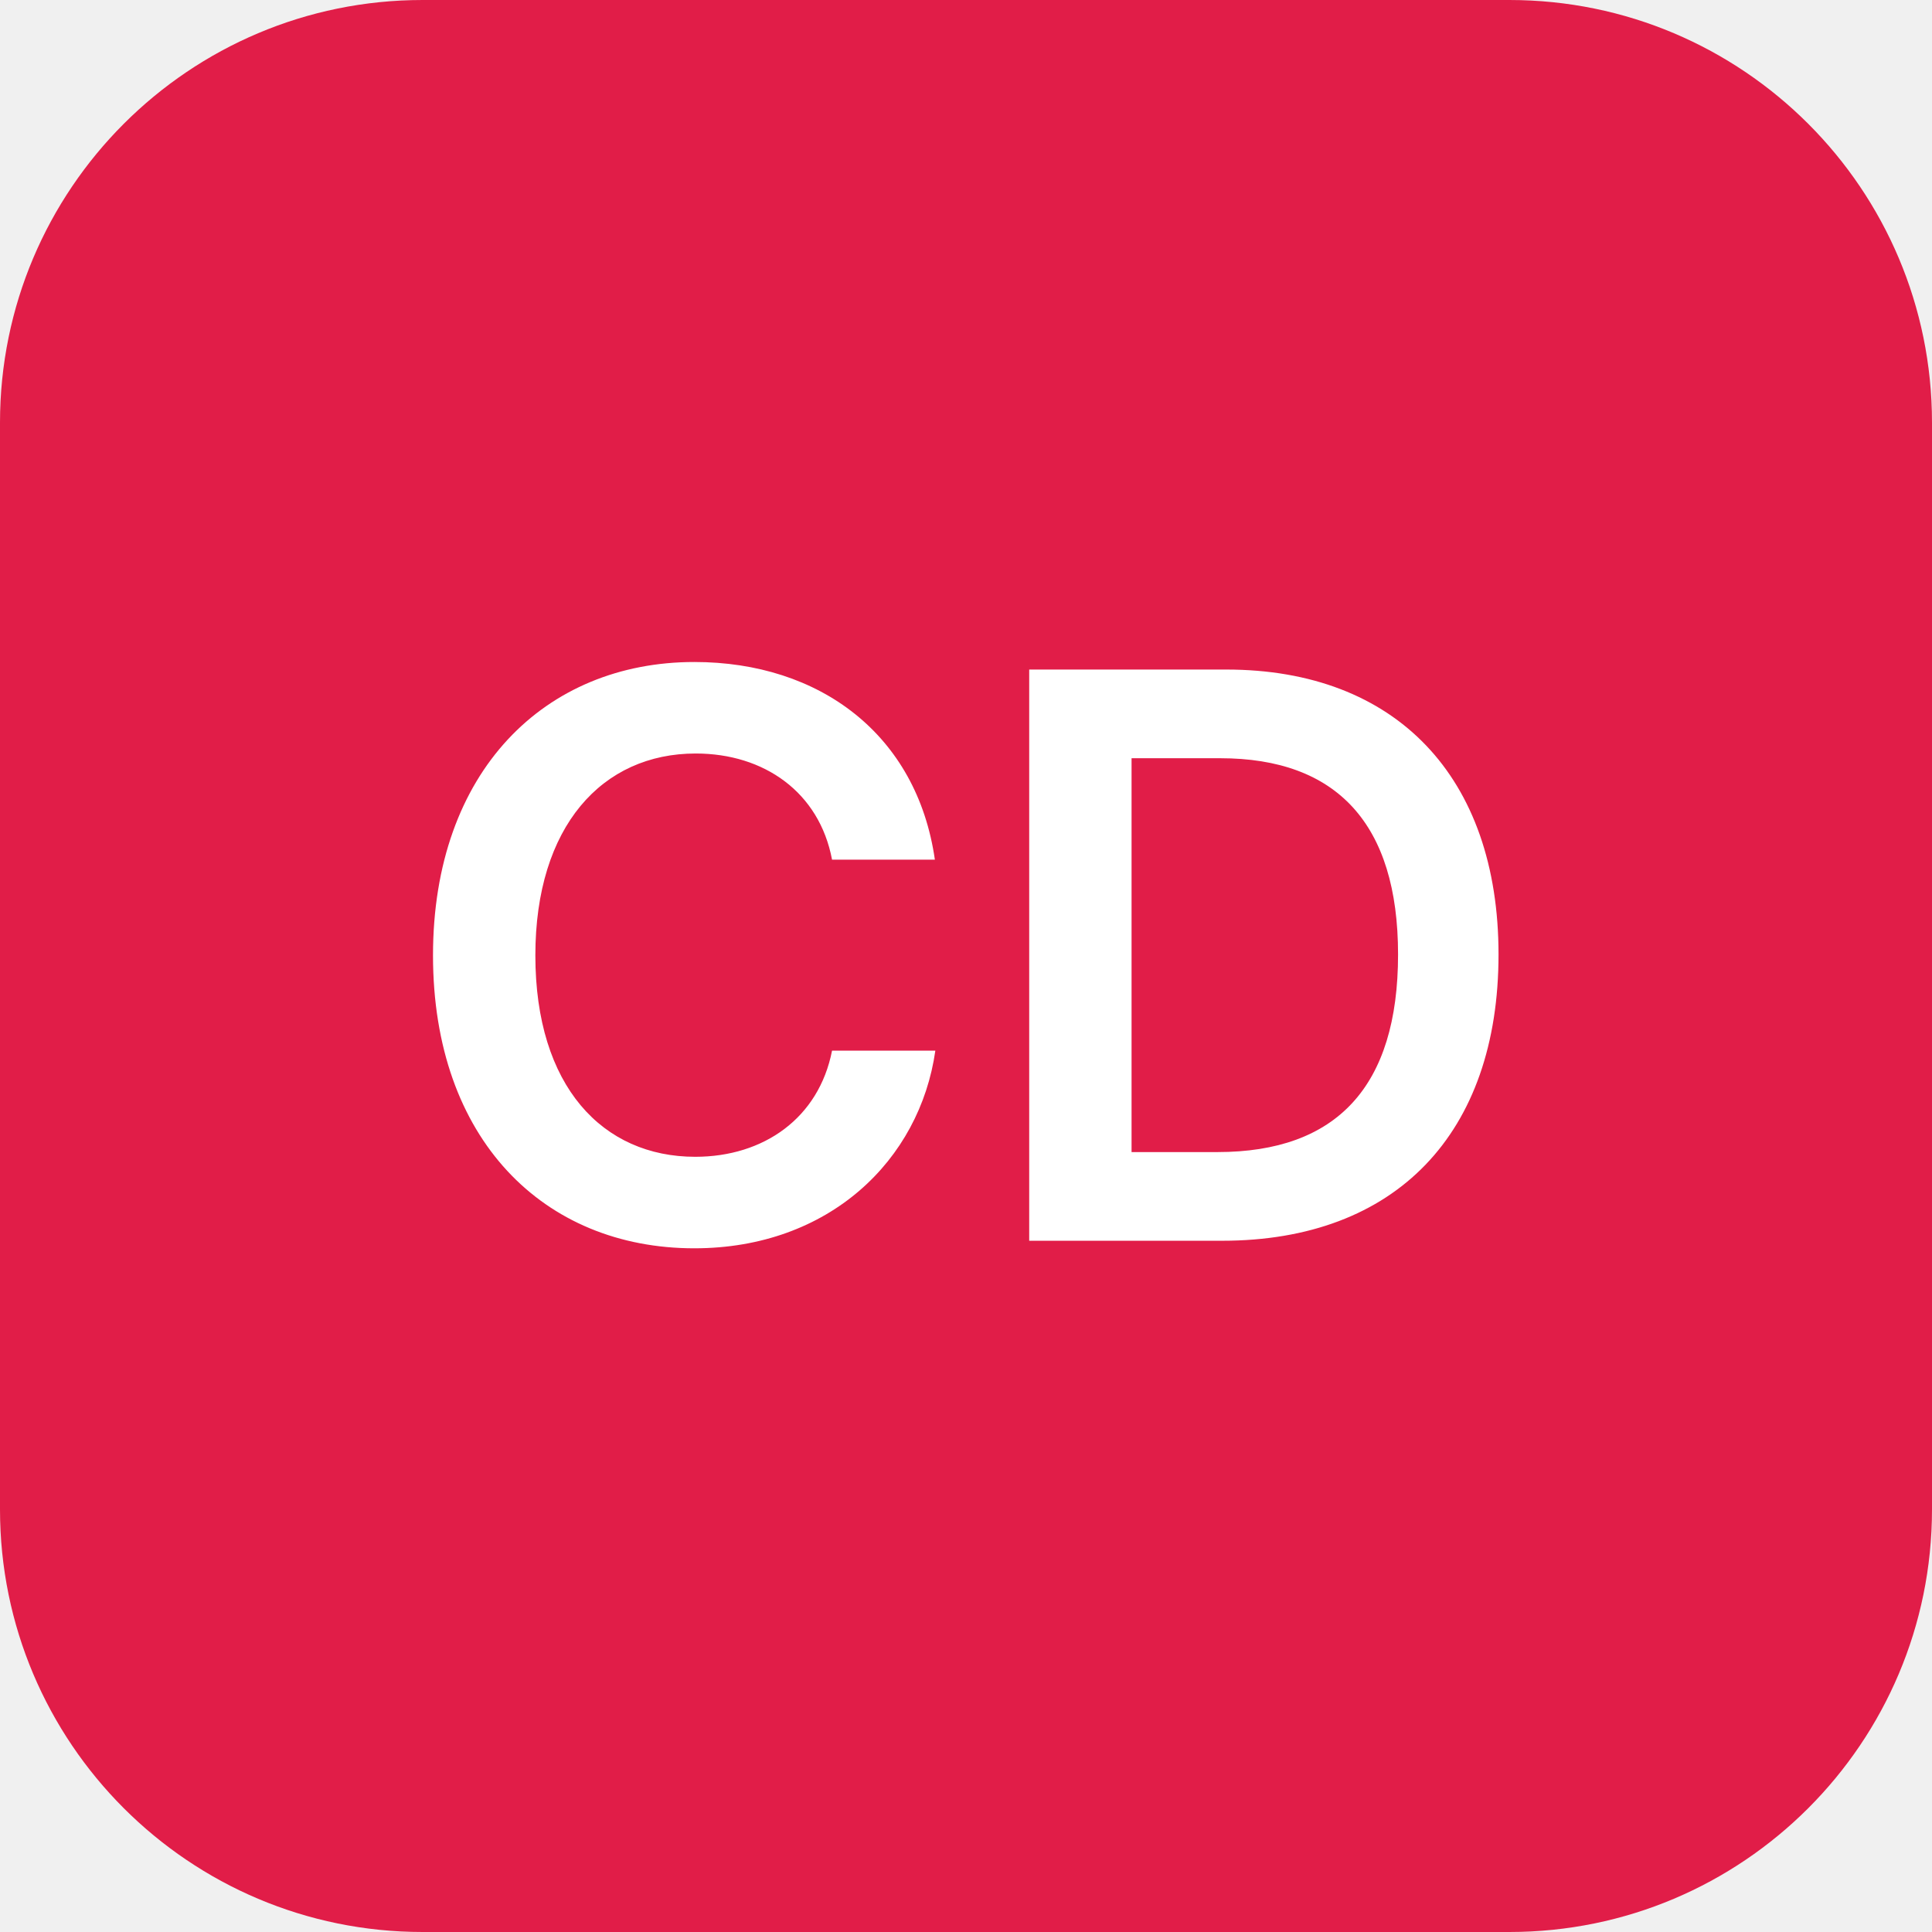
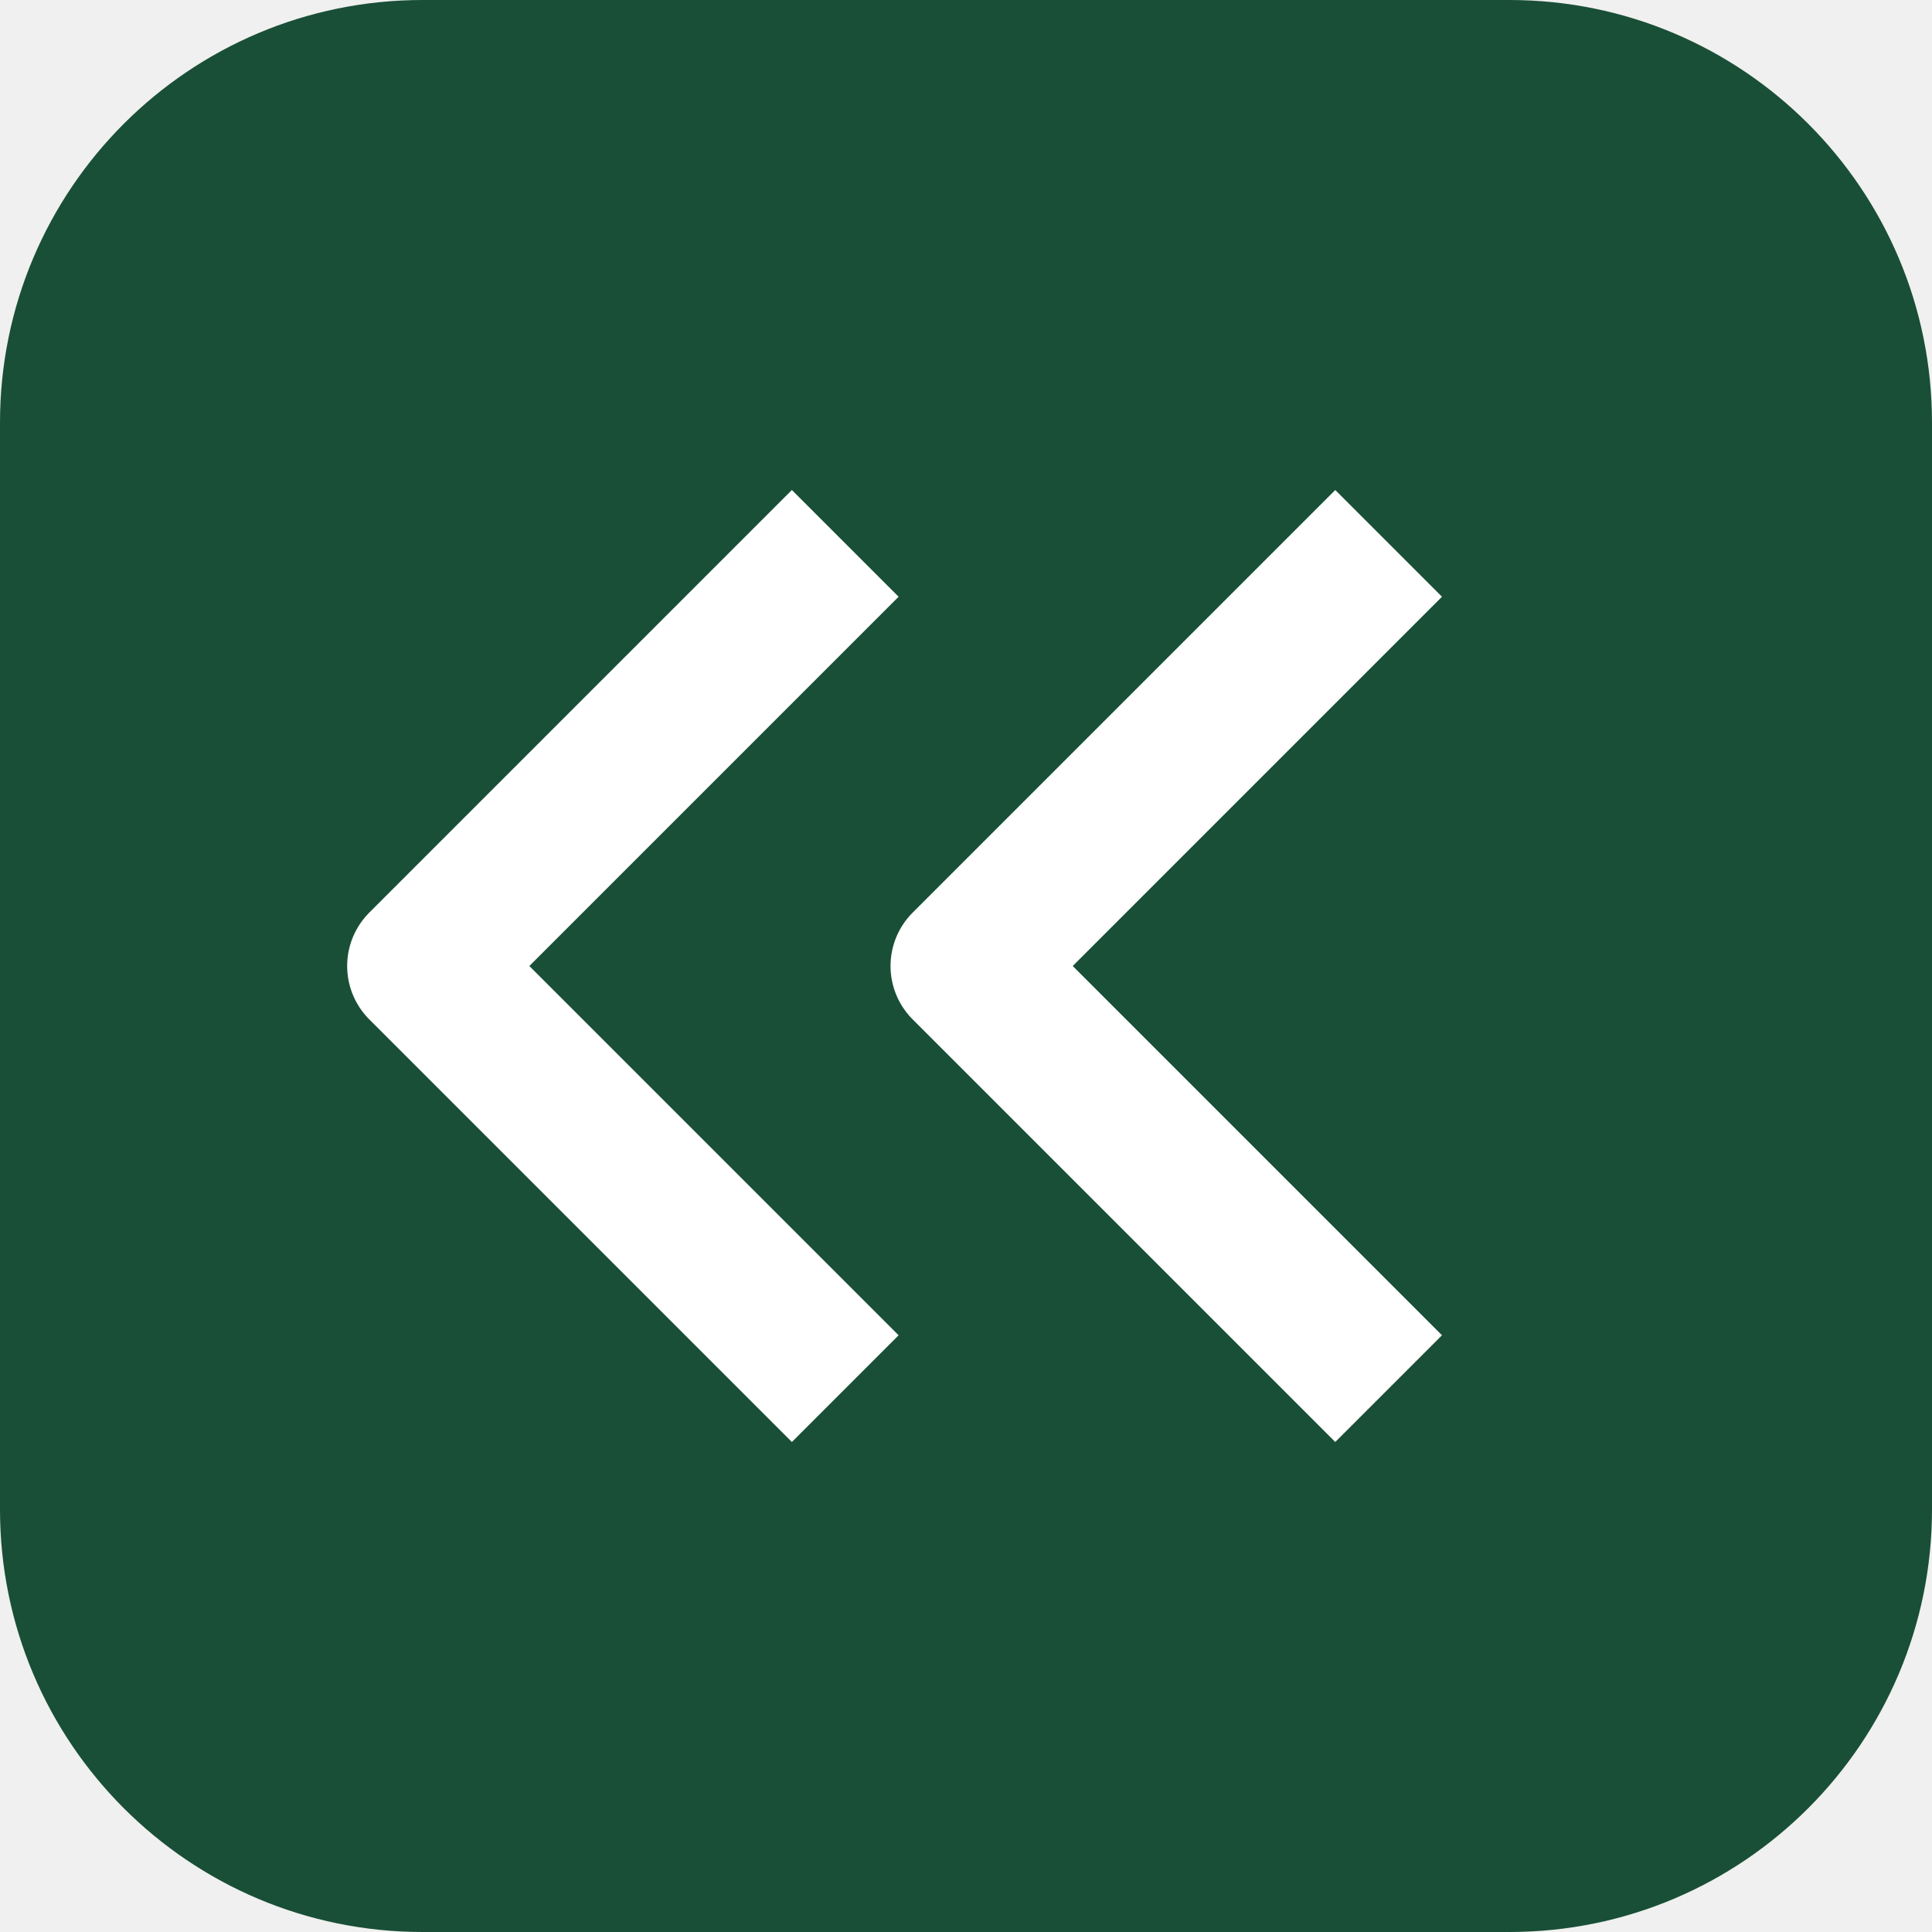
- <svg xmlns="http://www.w3.org/2000/svg" viewBox="0 0 64 64">
-   <rect width="64" height="64" rx="14" fill="#e11d48" />
-   <text x="32" y="32" dy="0.35em" text-anchor="middle" font-family="ui-sans-serif, system-ui, -apple-system, sans-serif" font-size="26" font-weight="600" fill="#ffffff">CD</text>
+ <svg xmlns="http://www.w3.org/2000/svg" width="64" height="64" viewBox="0 0 64 64">
+   <rect width="64" height="64" rx="14" fill="#194f36" />
+   <path d="M28 18 14 32l14 14m18-28L32 32l14 14" fill="none" stroke="#fff" stroke-width="5" stroke-linejoin="round" />
</svg>
